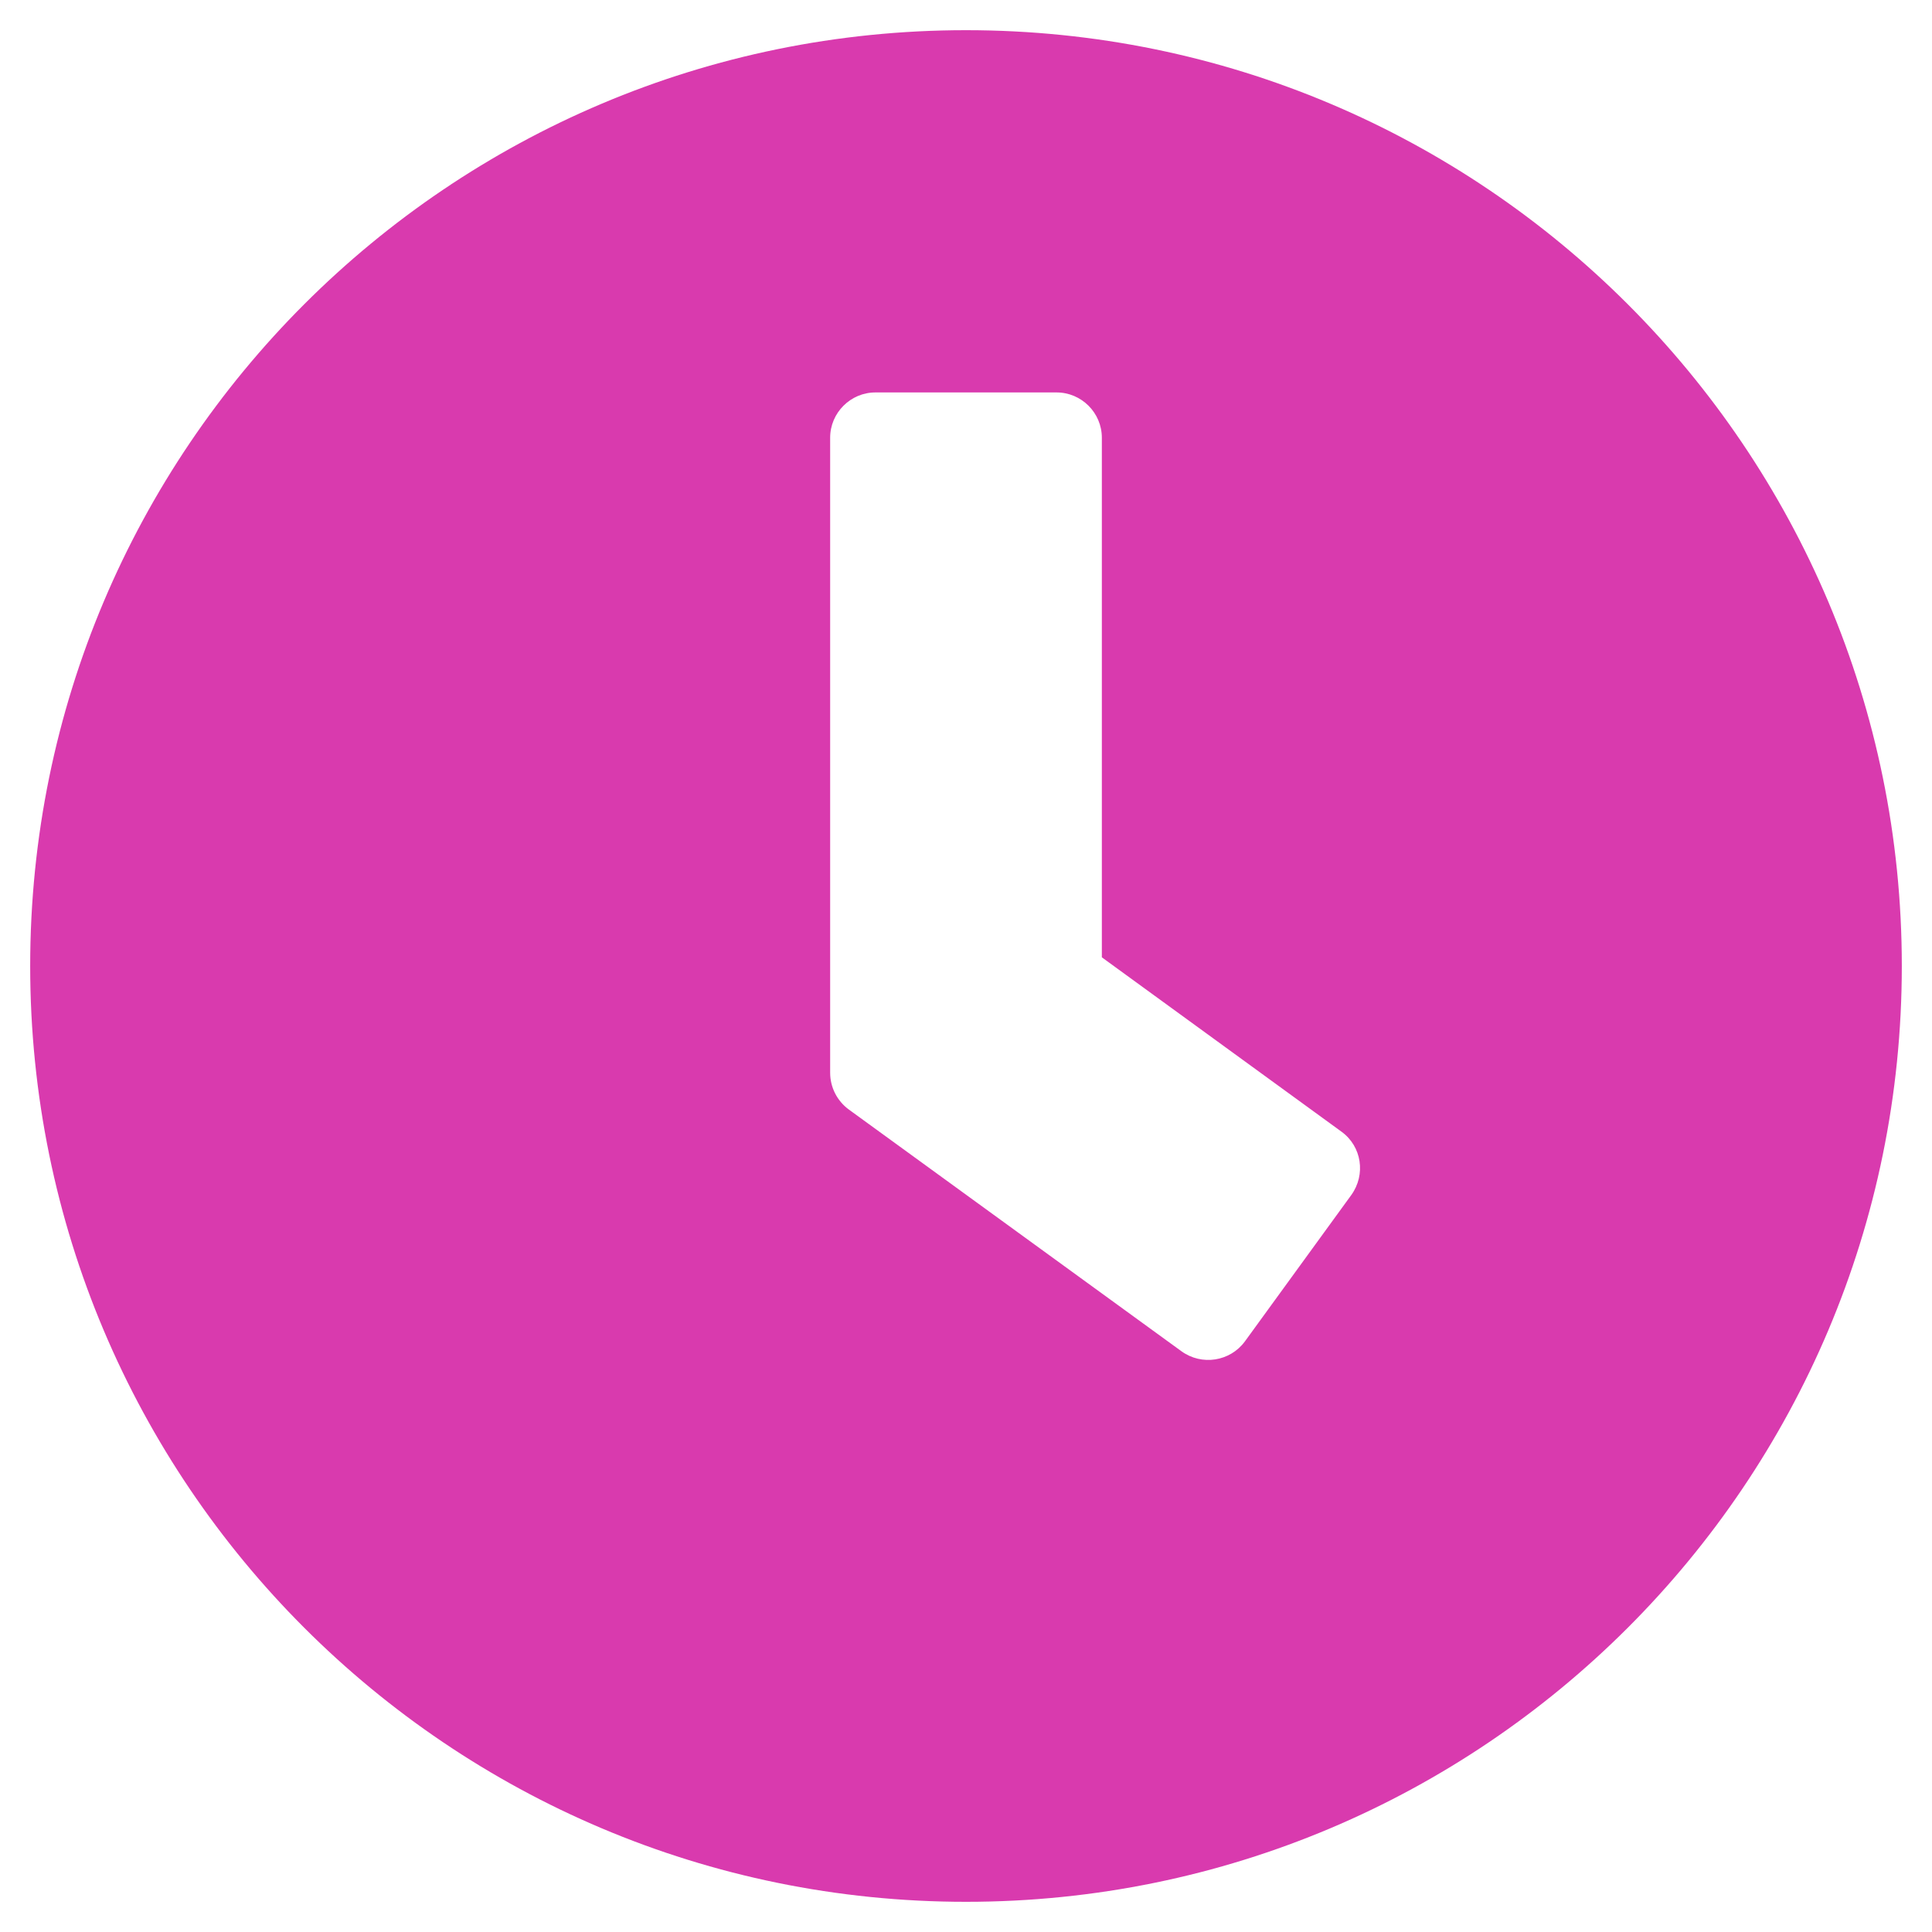
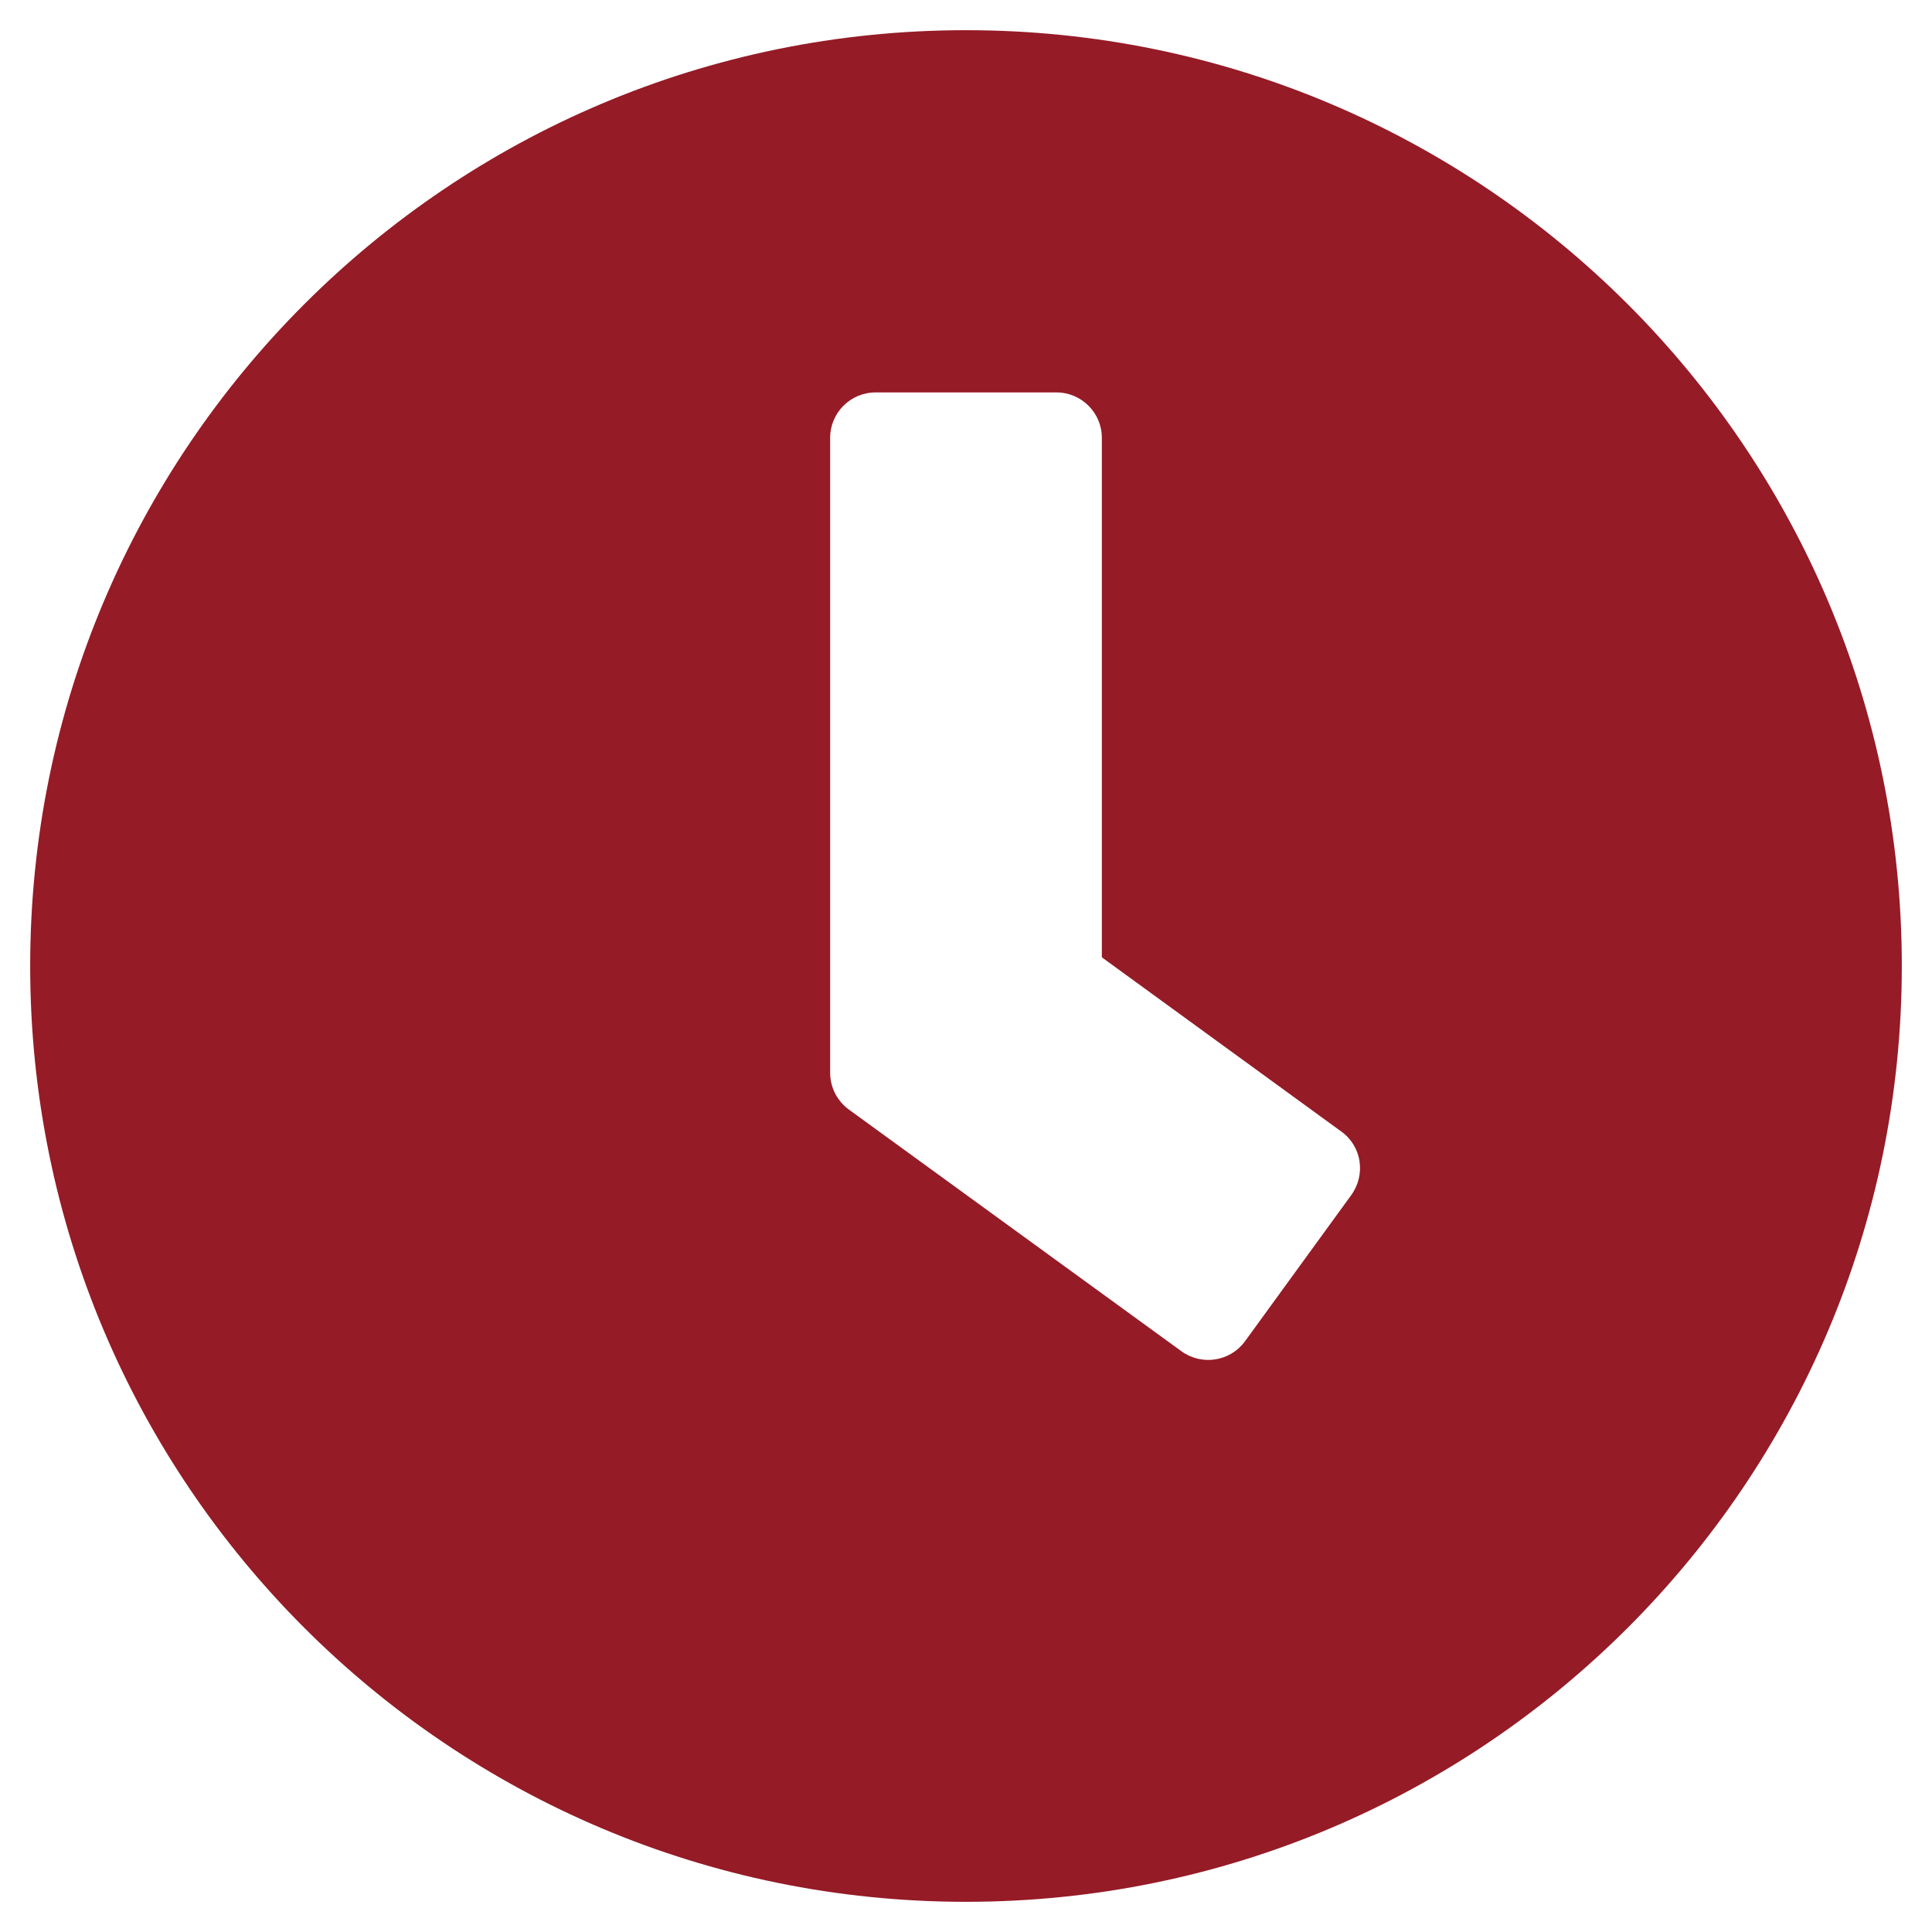
<svg xmlns="http://www.w3.org/2000/svg" aria-hidden="true" focusable="false" data-prefix="fas" data-icon="clock" class="svg-inline--fa fa-clock fa-w-16" role="img" viewBox="0 0 512 512">
-   <path fill="#d93aae" d="M256 8C119 8 8 119 8 256s111 248 248 248 248-111 248-248S393 8 256 8zm57.1 350.1L224.9 294c-3.1-2.3-4.9-5.9-4.9-9.7V116c0-6.6 5.4-12 12-12h48c6.6 0 12 5.4 12 12v137.7l63.5 46.2c5.4 3.9 6.5 11.4 2.6 16.8l-28.2 38.8c-3.9 5.3-11.4 6.5-16.8 2.6z" />
+   <path fill="#951b27" d="M256 8C119 8 8 119 8 256s111 248 248 248 248-111 248-248S393 8 256 8zm57.1 350.1L224.9 294c-3.1-2.3-4.9-5.9-4.9-9.7V116c0-6.6 5.4-12 12-12h48c6.6 0 12 5.4 12 12v137.7l63.5 46.2c5.4 3.9 6.5 11.4 2.6 16.8l-28.2 38.8c-3.9 5.3-11.4 6.5-16.8 2.6z" />
</svg>
